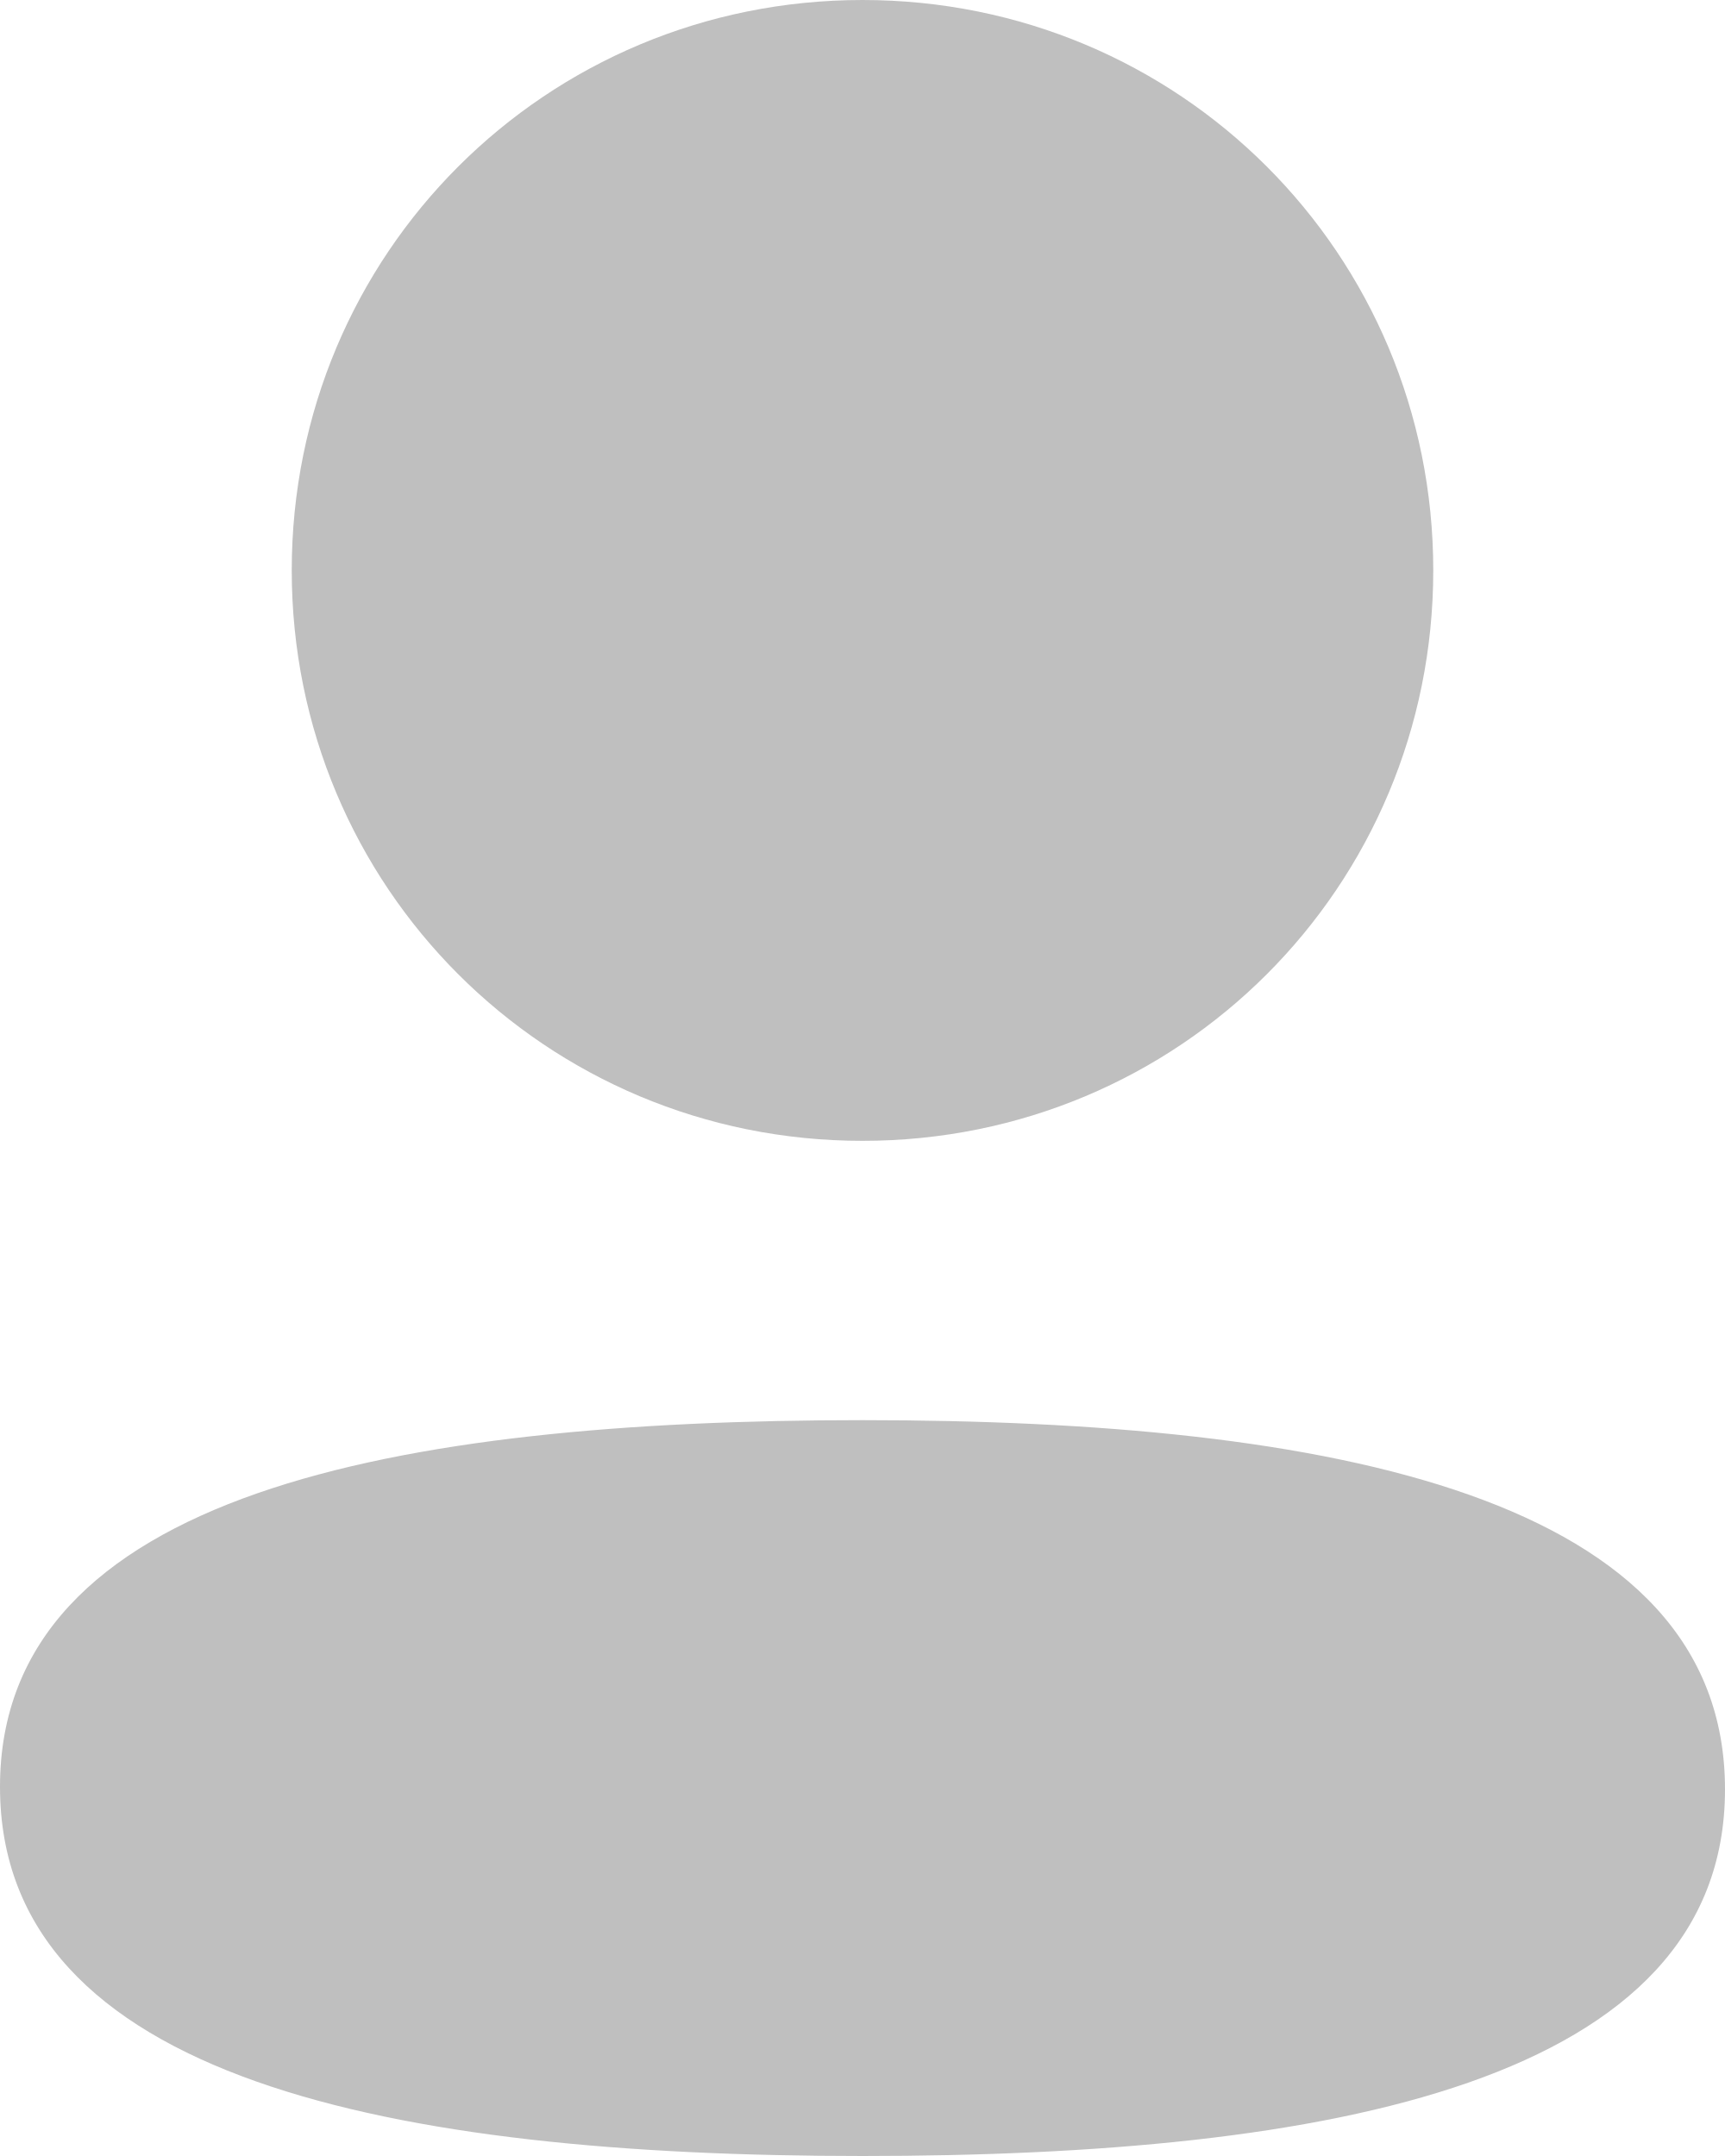
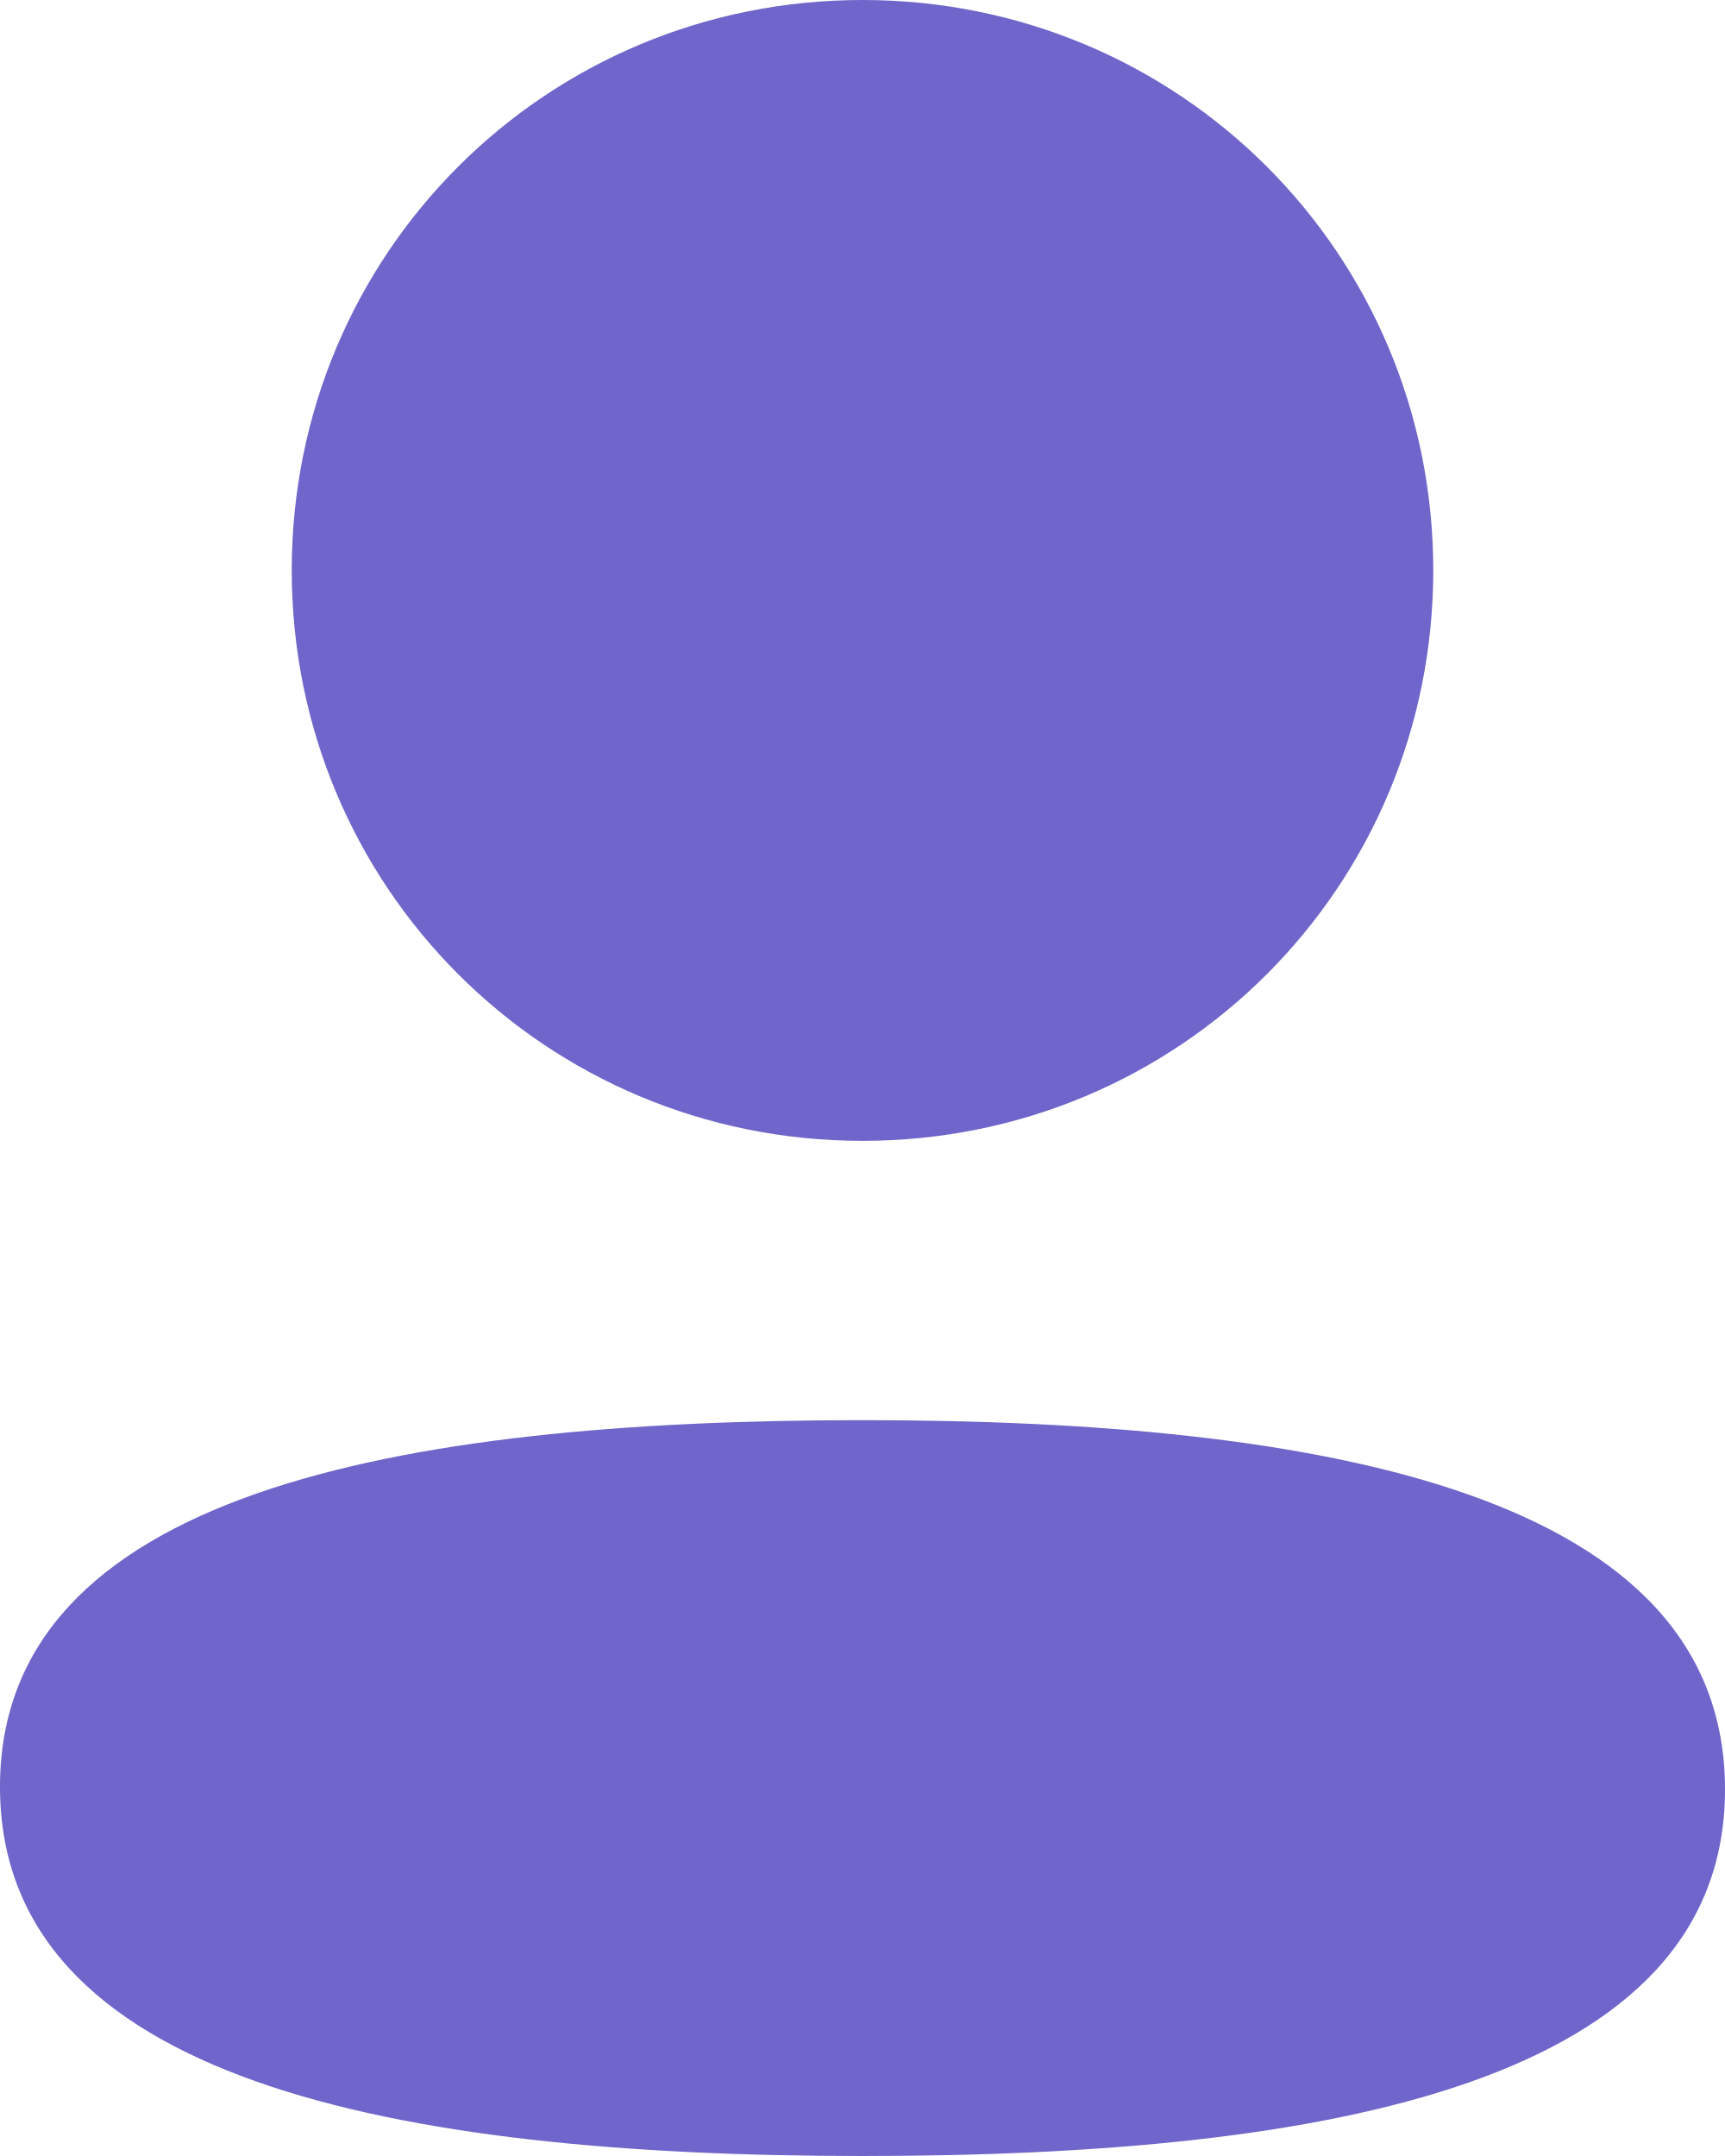
<svg xmlns="http://www.w3.org/2000/svg" width="16" height="20" viewBox="0 0 16 20" fill="none">
-   <path d="M8 13.174C12.339 13.174 16 13.879 16 16.599C16 19.32 12.315 20 8 20C3.662 20 0 19.295 0 16.575C0 13.854 3.685 13.174 8 13.174ZM8 0C10.939 0 13.294 2.354 13.294 5.291C13.294 8.228 10.939 10.583 8 10.583C5.062 10.583 2.706 8.228 2.706 5.291C2.706 2.354 5.062 0 8 0Z" fill="black" fill-opacity="0.25" />
+   <path d="M8 13.174C12.339 13.174 16 13.879 16 16.599C16 19.32 12.315 20 8 20C3.662 20 0 19.295 0 16.575C0 13.854 3.685 13.174 8 13.174ZM8 0C10.939 0 13.294 2.354 13.294 5.291C13.294 8.228 10.939 10.583 8 10.583C5.062 10.583 2.706 8.228 2.706 5.291C2.706 2.354 5.062 0 8 0Z" fill="#6F65CA" />
</svg>
